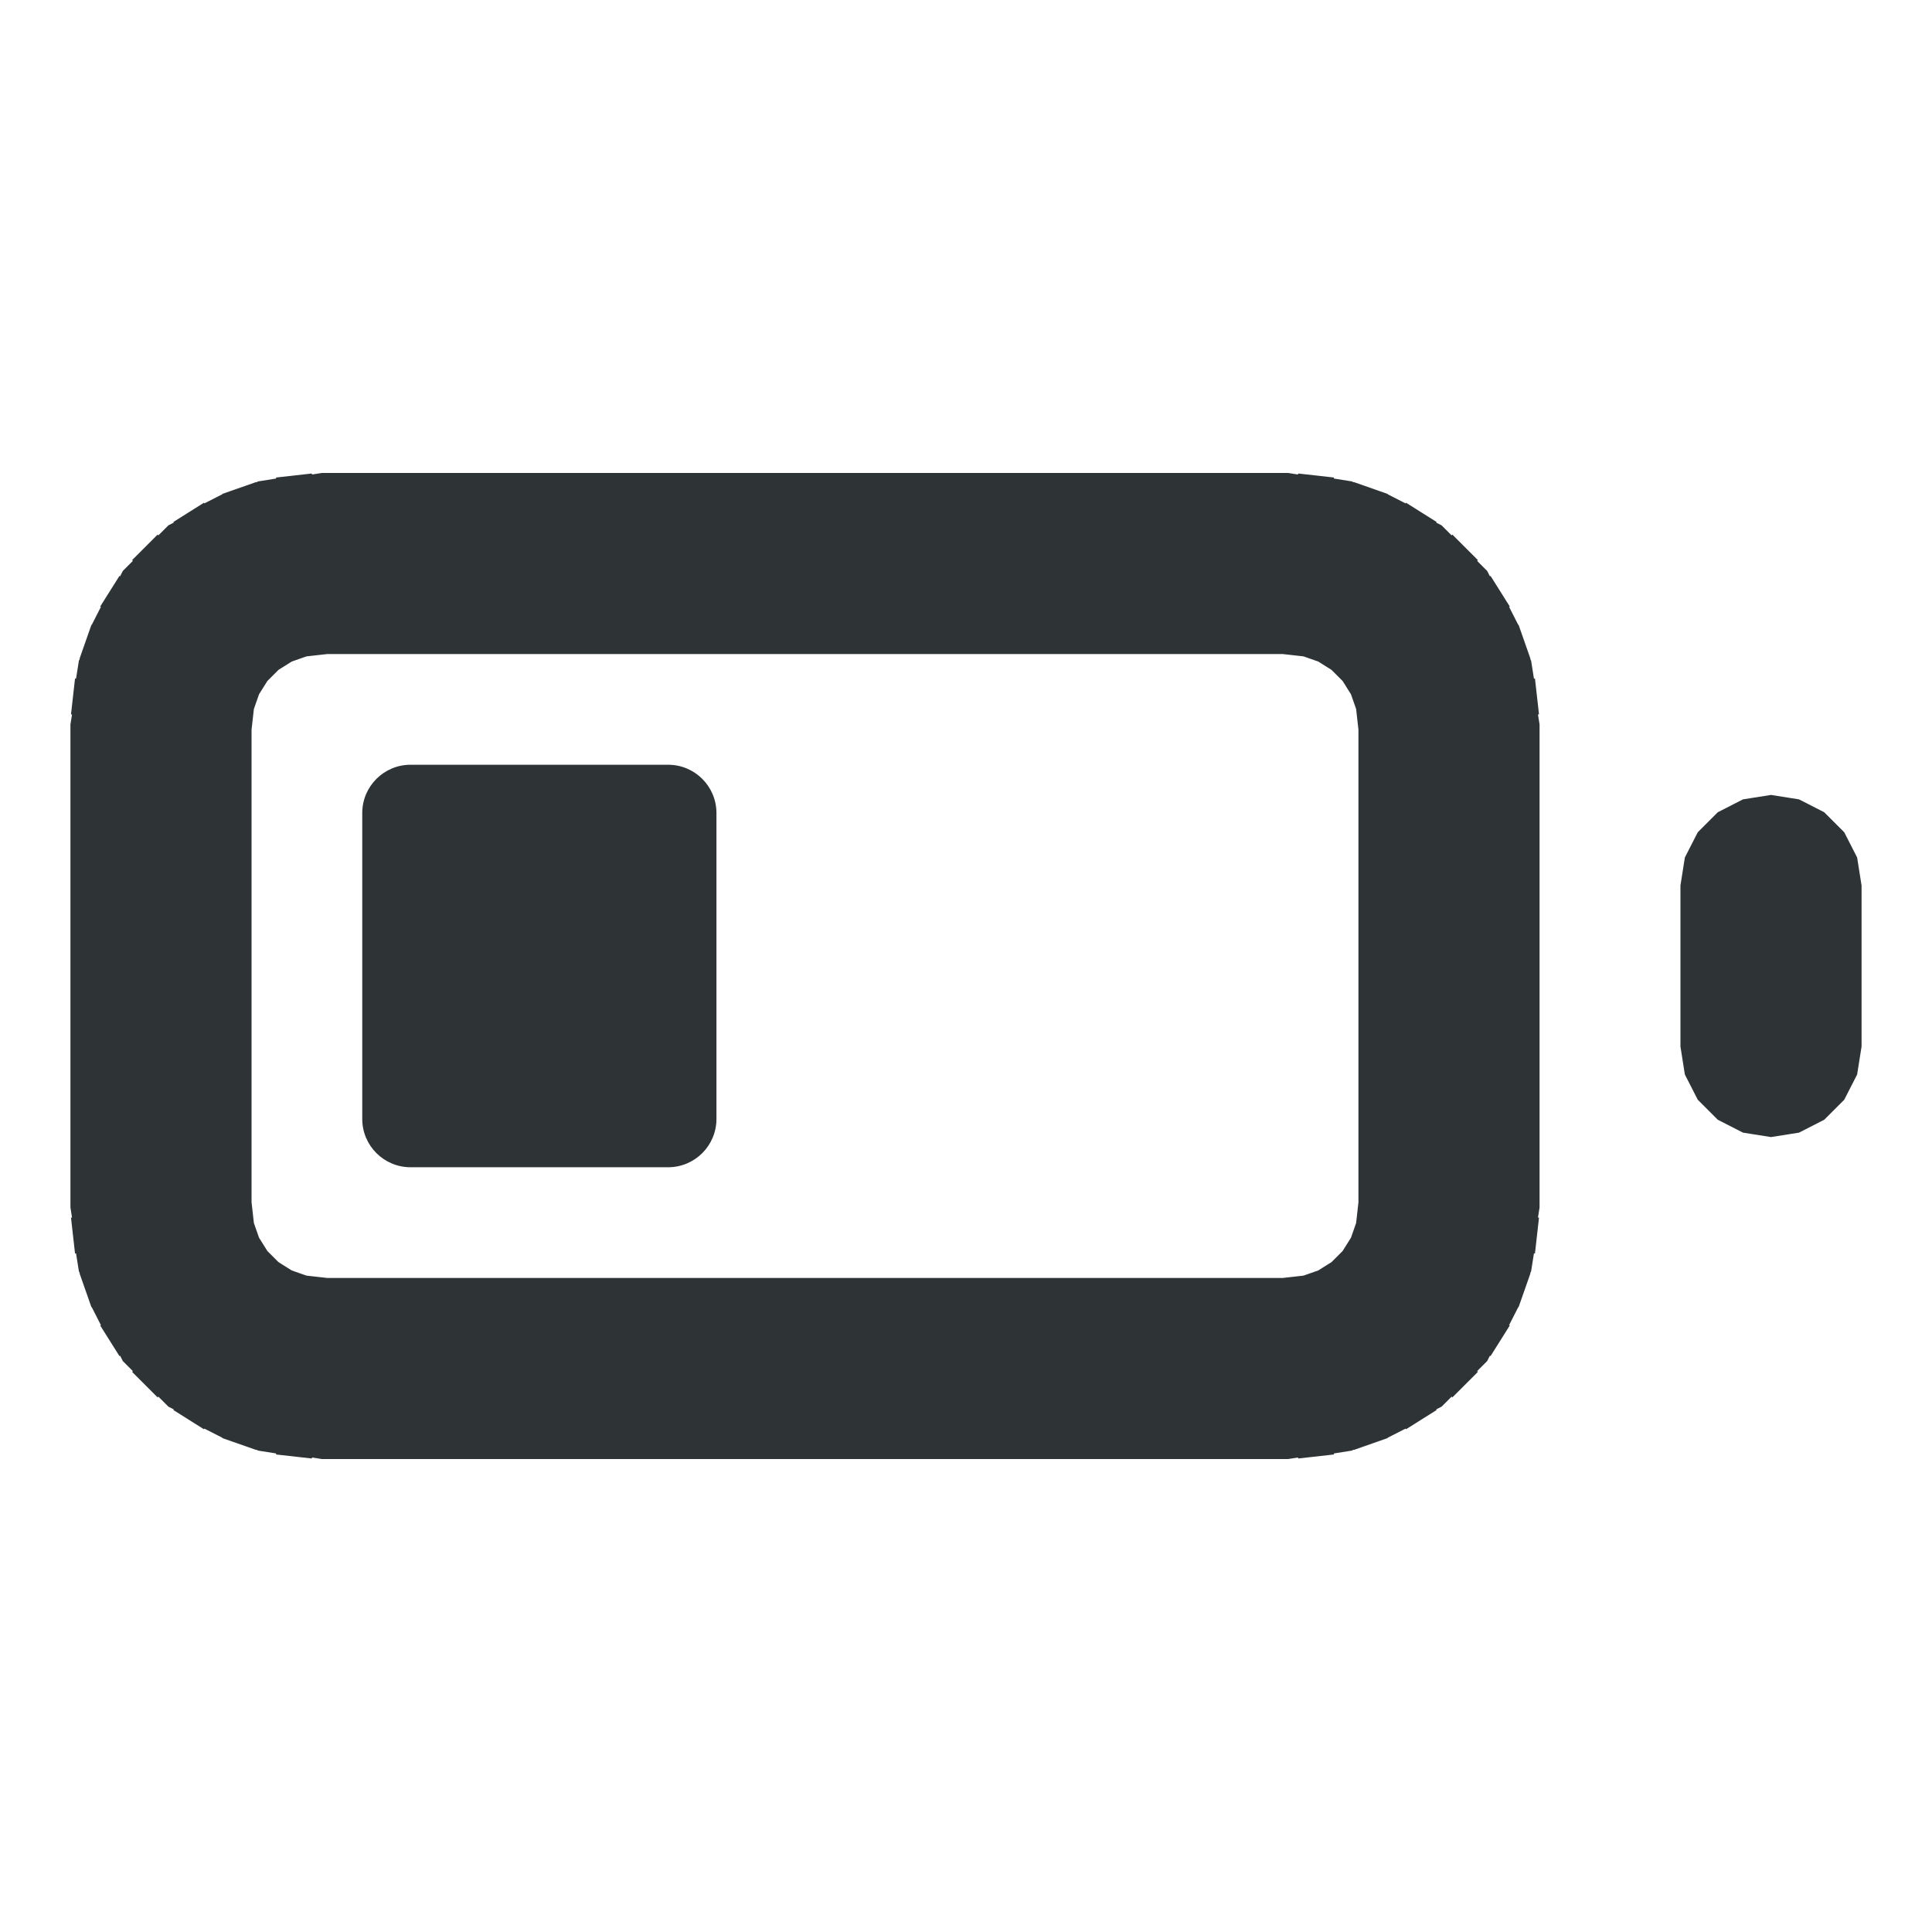
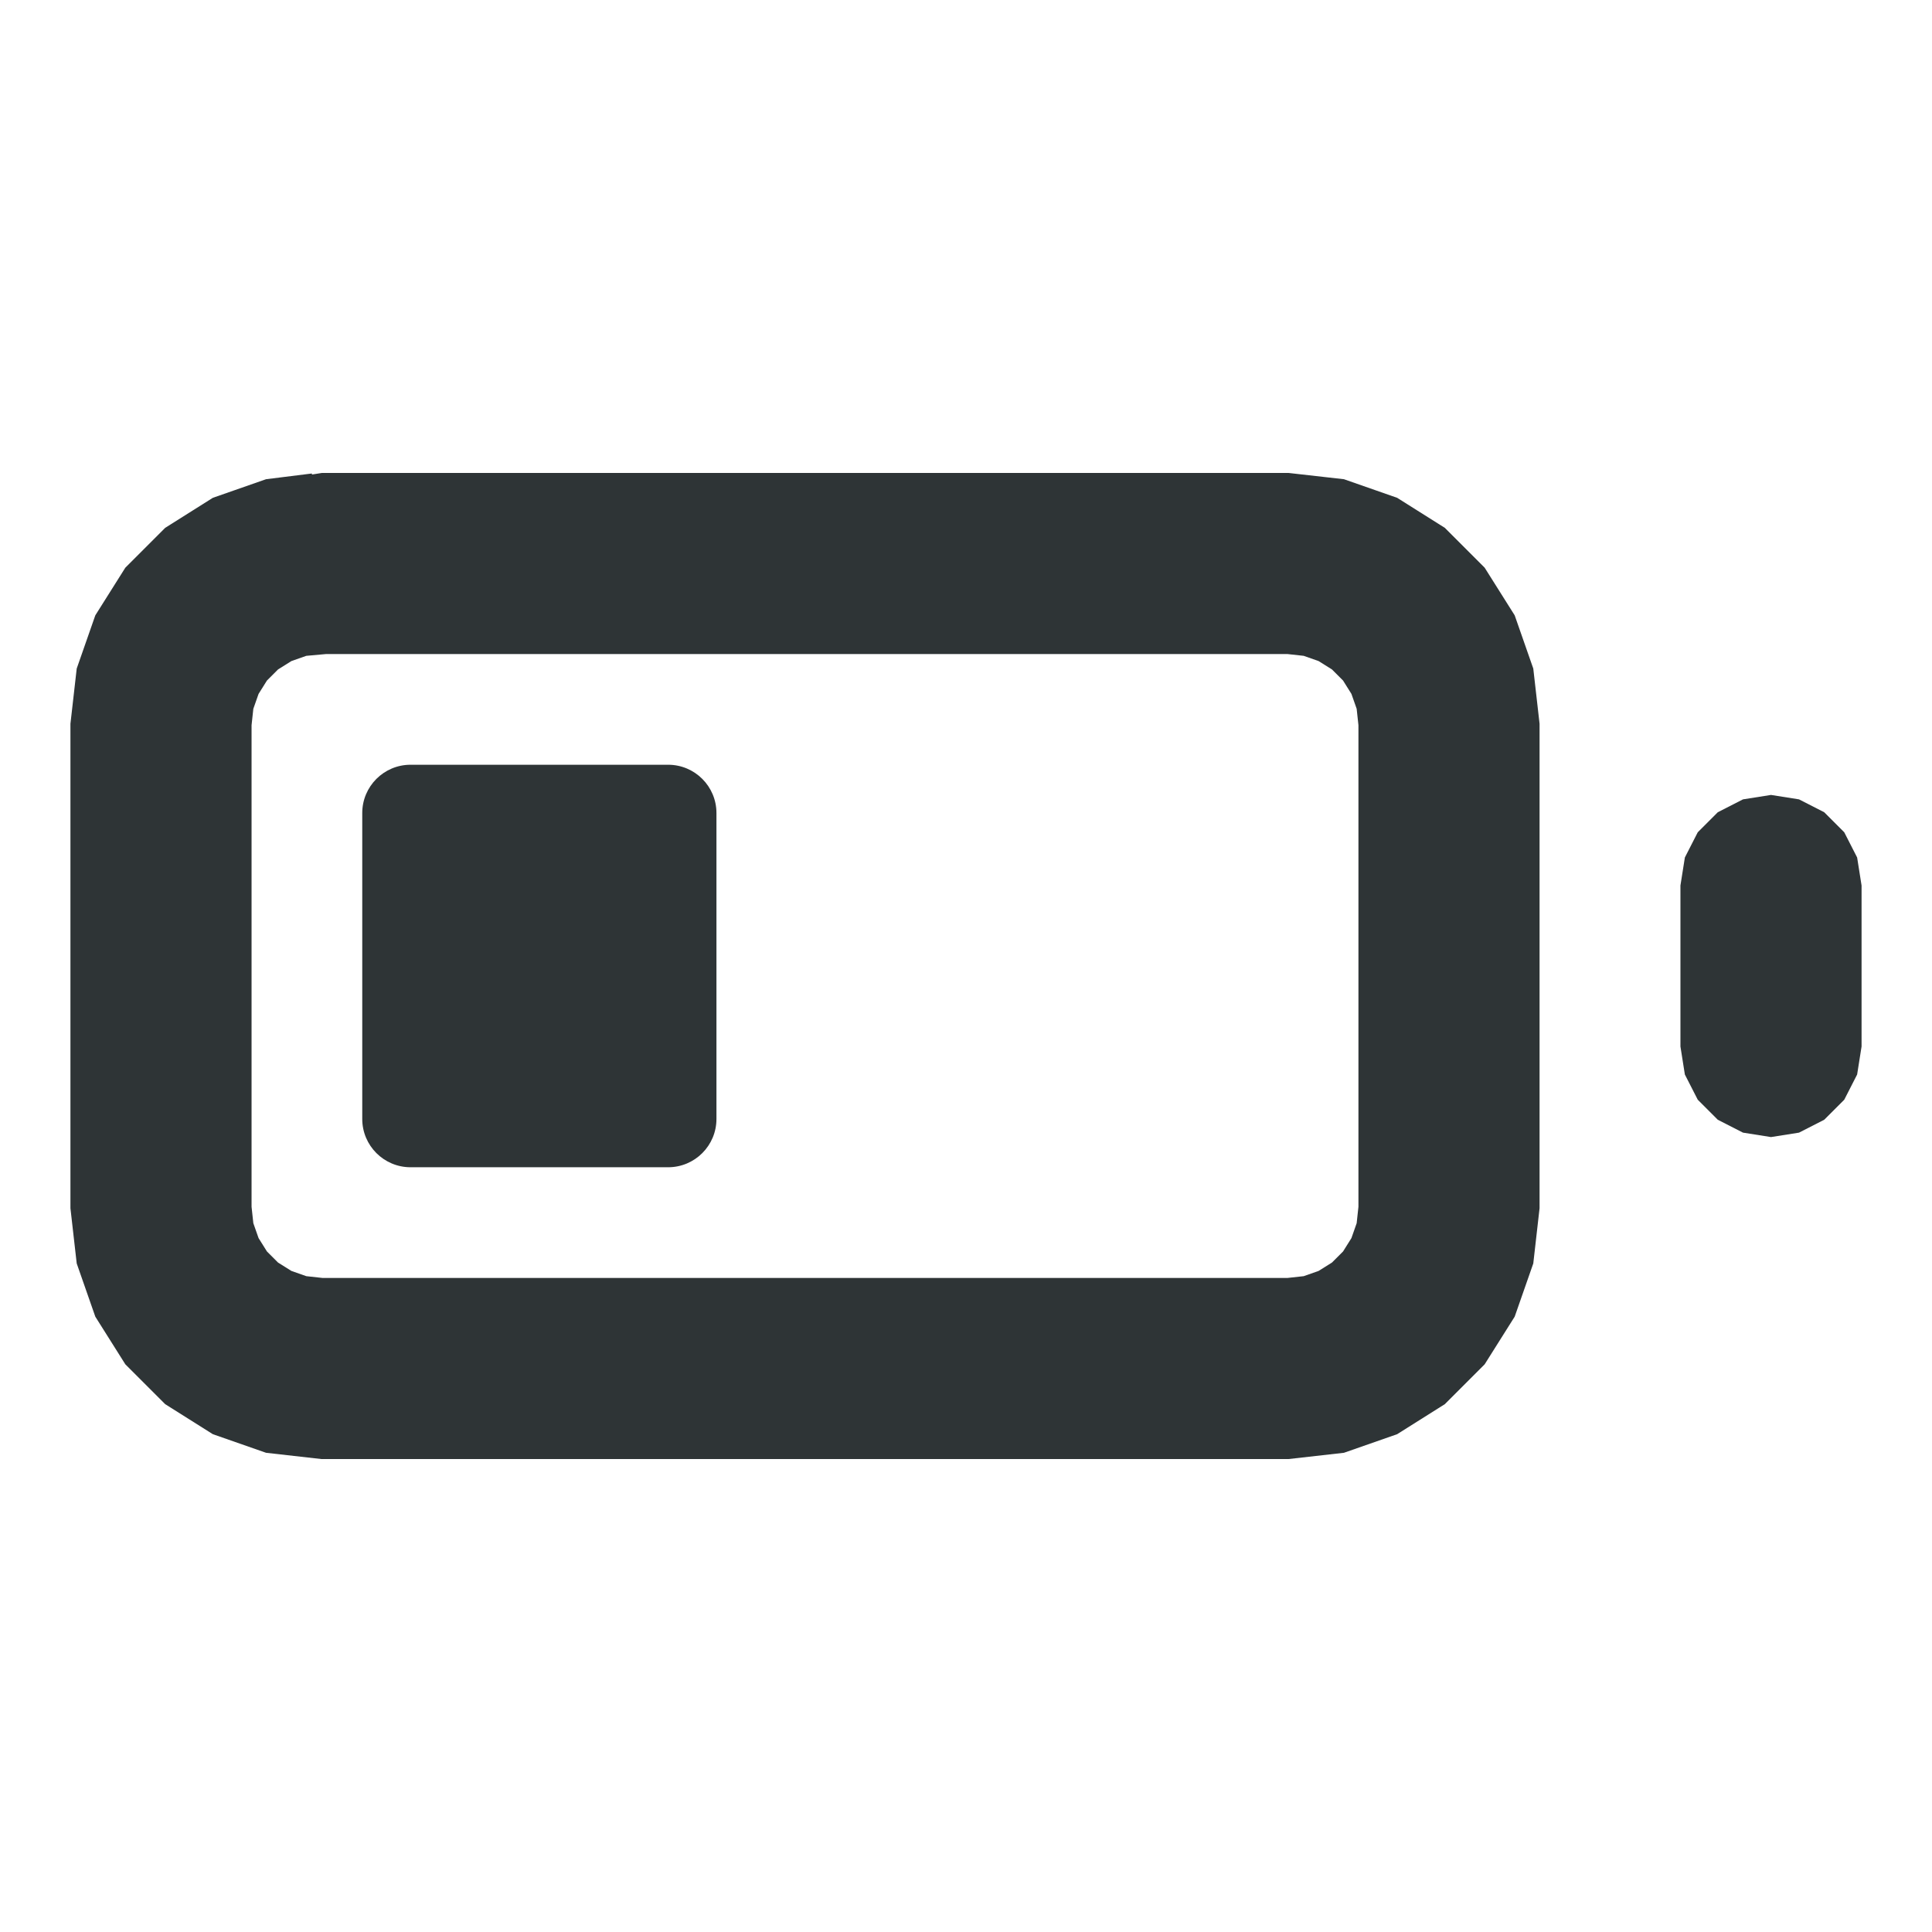
<svg xmlns="http://www.w3.org/2000/svg" width="16" height="16" viewBox="0 0 24 24">
-   <path d="M4 5.875L16 5.875L16 8.125L4 8.125ZM16.126 5.882L16.571 5.932L16.319 8.168L15.874 8.118ZM16.817 5.988L17.239 6.136L16.496 8.26L16.073 8.112ZM17.466 6.245L17.846 6.484L16.648 8.389L16.269 8.151ZM18.042 6.641L18.359 6.958L16.768 8.549L16.451 8.232ZM18.516 7.154L18.755 7.534L16.849 8.731L16.611 8.352ZM18.864 7.761L19.012 8.183L16.888 8.927L16.74 8.504ZM19.068 8.429L19.118 8.874L16.882 9.126L16.832 8.681ZM19.125 9L19.125 15L16.875 15L16.875 9ZM19.118 15.126L19.068 15.571L16.832 15.319L16.882 14.874ZM19.012 15.817L18.864 16.239L16.74 15.496L16.888 15.073ZM18.755 16.466L18.516 16.846L16.611 15.648L16.849 15.269ZM18.359 17.042L18.042 17.359L16.451 15.768L16.768 15.451ZM17.846 17.516L17.466 17.755L16.269 15.849L16.648 15.611ZM17.239 17.864L16.817 18.012L16.073 15.888L16.496 15.74ZM16.571 18.068L16.126 18.118L15.874 15.882L16.319 15.832ZM16 18.125L4 18.125L4 15.875L16 15.875ZM3.874 18.118L3.429 18.068L3.681 15.832L4.126 15.882ZM3.183 18.012L2.761 17.864L3.504 15.74L3.927 15.888ZM2.534 17.755L2.154 17.516L3.352 15.611L3.731 15.849ZM1.958 17.359L1.641 17.042L3.232 15.451L3.549 15.768ZM1.484 16.846L1.245 16.466L3.151 15.269L3.389 15.648ZM1.136 16.239L0.988 15.817L3.112 15.073L3.26 15.496ZM0.932 15.571L0.882 15.126L3.118 14.874L3.168 15.319ZM0.875 15L0.875 9L3.125 9L3.125 15ZM0.882 8.874L0.932 8.429L3.168 8.681L3.118 9.126ZM0.988 8.183L1.136 7.761L3.26 8.504L3.112 8.927ZM1.245 7.534L1.484 7.154L3.389 8.352L3.151 8.731ZM1.641 6.958L1.958 6.641L3.549 8.232L3.232 8.549ZM2.154 6.484L2.534 6.245L3.731 8.151L3.352 8.389ZM2.761 6.136L3.183 5.988L3.927 8.112L3.504 8.26ZM3.429 5.932L3.874 5.882L4.126 8.118L3.681 8.168ZM5.125 7L5.07 7.348L4.91 7.661L4.661 7.91L4.348 8.07L4 8.125L3.652 8.07L3.339 7.91L3.09 7.661L2.93 7.348L2.875 7L2.93 6.652L3.09 6.339L3.339 6.09L3.652 5.93L4 5.875L4.348 5.93L4.661 6.09L4.91 6.339L5.07 6.652ZM17.125 7L17.07 7.348L16.91 7.661L16.661 7.91L16.348 8.07L16 8.125L15.652 8.07L15.339 7.91L15.09 7.661L14.93 7.348L14.875 7L14.93 6.652L15.09 6.339L15.339 6.09L15.652 5.93L16 5.875L16.348 5.93L16.661 6.09L16.91 6.339L17.07 6.652ZM17.57 7.05L17.515 7.398L17.355 7.711L17.106 7.96L16.793 8.12L16.445 8.175L16.097 8.12L15.784 7.96L15.535 7.711L15.375 7.398L15.32 7.05L15.375 6.703L15.535 6.389L15.784 6.14L16.097 5.98L16.445 5.925L16.793 5.98L17.106 6.14L17.355 6.389L17.515 6.703ZM17.993 7.198L17.938 7.546L17.778 7.859L17.529 8.108L17.215 8.268L16.868 8.323L16.52 8.268L16.207 8.108L15.958 7.859L15.798 7.546L15.743 7.198L15.798 6.85L15.958 6.537L16.207 6.288L16.52 6.128L16.868 6.073L17.215 6.128L17.529 6.288L17.778 6.537L17.938 6.85ZM18.372 7.436L18.317 7.784L18.157 8.098L17.908 8.346L17.595 8.506L17.247 8.561L16.899 8.506L16.586 8.346L16.337 8.098L16.177 7.784L16.122 7.436L16.177 7.089L16.337 6.775L16.586 6.526L16.899 6.366L17.247 6.311L17.595 6.366L17.908 6.526L18.157 6.775L18.317 7.089ZM18.689 7.753L18.634 8.101L18.474 8.414L18.225 8.663L17.911 8.823L17.564 8.878L17.216 8.823L16.902 8.663L16.654 8.414L16.494 8.101L16.439 7.753L16.494 7.405L16.654 7.092L16.902 6.843L17.216 6.683L17.564 6.628L17.911 6.683L18.225 6.843L18.474 7.092L18.634 7.405ZM18.927 8.132L18.872 8.48L18.712 8.793L18.463 9.042L18.15 9.202L17.802 9.257L17.454 9.202L17.141 9.042L16.892 8.793L16.732 8.48L16.677 8.132L16.732 7.785L16.892 7.471L17.141 7.222L17.454 7.062L17.802 7.007L18.15 7.062L18.463 7.222L18.712 7.471L18.872 7.785ZM19.075 8.555L19.02 8.903L18.86 9.216L18.611 9.465L18.297 9.625L17.95 9.68L17.602 9.625L17.289 9.465L17.04 9.216L16.88 8.903L16.825 8.555L16.88 8.207L17.04 7.894L17.289 7.645L17.602 7.485L17.95 7.43L18.297 7.485L18.611 7.645L18.86 7.894L19.02 8.207ZM19.125 9L19.07 9.348L18.91 9.661L18.661 9.91L18.348 10.07L18 10.125L17.652 10.07L17.339 9.91L17.09 9.661L16.93 9.348L16.875 9L16.93 8.652L17.09 8.339L17.339 8.09L17.652 7.93L18 7.875L18.348 7.93L18.661 8.09L18.91 8.339L19.07 8.652ZM19.125 15L19.07 15.348L18.91 15.661L18.661 15.91L18.348 16.07L18 16.125L17.652 16.07L17.339 15.91L17.09 15.661L16.93 15.348L16.875 15L16.93 14.652L17.09 14.339L17.339 14.09L17.652 13.93L18 13.875L18.348 13.93L18.661 14.09L18.91 14.339L19.07 14.652ZM19.075 15.445L19.02 15.793L18.86 16.106L18.611 16.355L18.297 16.515L17.95 16.57L17.602 16.515L17.289 16.355L17.04 16.106L16.88 15.793L16.825 15.445L16.88 15.097L17.04 14.784L17.289 14.535L17.602 14.375L17.95 14.32L18.297 14.375L18.611 14.535L18.86 14.784L19.02 15.097ZM18.927 15.868L18.872 16.215L18.712 16.529L18.463 16.778L18.15 16.938L17.802 16.993L17.454 16.938L17.141 16.778L16.892 16.529L16.732 16.215L16.677 15.868L16.732 15.52L16.892 15.207L17.141 14.958L17.454 14.798L17.802 14.743L18.15 14.798L18.463 14.958L18.712 15.207L18.872 15.52ZM18.689 16.247L18.634 16.595L18.474 16.908L18.225 17.157L17.911 17.317L17.564 17.372L17.216 17.317L16.902 17.157L16.654 16.908L16.494 16.595L16.439 16.247L16.494 15.899L16.654 15.586L16.902 15.337L17.216 15.177L17.564 15.122L17.911 15.177L18.225 15.337L18.474 15.586L18.634 15.899ZM18.372 16.564L18.317 16.911L18.157 17.225L17.908 17.474L17.595 17.634L17.247 17.689L16.899 17.634L16.586 17.474L16.337 17.225L16.177 16.911L16.122 16.564L16.177 16.216L16.337 15.902L16.586 15.654L16.899 15.494L17.247 15.439L17.595 15.494L17.908 15.654L18.157 15.902L18.317 16.216ZM17.993 16.802L17.938 17.15L17.778 17.463L17.529 17.712L17.215 17.872L16.868 17.927L16.52 17.872L16.207 17.712L15.958 17.463L15.798 17.15L15.743 16.802L15.798 16.454L15.958 16.141L16.207 15.892L16.52 15.732L16.868 15.677L17.215 15.732L17.529 15.892L17.778 16.141L17.938 16.454ZM17.57 16.95L17.515 17.297L17.355 17.611L17.106 17.86L16.793 18.02L16.445 18.075L16.097 18.02L15.784 17.86L15.535 17.611L15.375 17.297L15.32 16.95L15.375 16.602L15.535 16.289L15.784 16.04L16.097 15.88L16.445 15.825L16.793 15.88L17.106 16.04L17.355 16.289L17.515 16.602ZM17.125 17L17.07 17.348L16.91 17.661L16.661 17.91L16.348 18.07L16 18.125L15.652 18.07L15.339 17.91L15.09 17.661L14.93 17.348L14.875 17L14.93 16.652L15.09 16.339L15.339 16.09L15.652 15.93L16 15.875L16.348 15.93L16.661 16.09L16.91 16.339L17.07 16.652ZM5.125 17L5.07 17.348L4.91 17.661L4.661 17.91L4.348 18.07L4 18.125L3.652 18.07L3.339 17.91L3.09 17.661L2.93 17.348L2.875 17L2.93 16.652L3.09 16.339L3.339 16.09L3.652 15.93L4 15.875L4.348 15.93L4.661 16.09L4.91 16.339L5.07 16.652ZM4.68 16.95L4.625 17.297L4.465 17.611L4.216 17.86L3.903 18.02L3.555 18.075L3.207 18.02L2.894 17.86L2.645 17.611L2.485 17.297L2.43 16.95L2.485 16.602L2.645 16.289L2.894 16.04L3.207 15.88L3.555 15.825L3.903 15.88L4.216 16.04L4.465 16.289L4.625 16.602ZM4.257 16.802L4.202 17.15L4.042 17.463L3.793 17.712L3.48 17.872L3.132 17.927L2.785 17.872L2.471 17.712L2.222 17.463L2.062 17.15L2.007 16.802L2.062 16.454L2.222 16.141L2.471 15.892L2.785 15.732L3.132 15.677L3.48 15.732L3.793 15.892L4.042 16.141L4.202 16.454ZM3.878 16.564L3.823 16.911L3.663 17.225L3.414 17.474L3.101 17.634L2.753 17.689L2.405 17.634L2.092 17.474L1.843 17.225L1.683 16.911L1.628 16.564L1.683 16.216L1.843 15.902L2.092 15.654L2.405 15.494L2.753 15.439L3.101 15.494L3.414 15.654L3.663 15.902L3.823 16.216ZM3.561 16.247L3.506 16.595L3.346 16.908L3.098 17.157L2.784 17.317L2.436 17.372L2.089 17.317L1.775 17.157L1.526 16.908L1.366 16.595L1.311 16.247L1.366 15.899L1.526 15.586L1.775 15.337L2.089 15.177L2.436 15.122L2.784 15.177L3.098 15.337L3.346 15.586L3.506 15.899ZM3.323 15.868L3.268 16.215L3.108 16.529L2.859 16.778L2.546 16.938L2.198 16.993L1.85 16.938L1.537 16.778L1.288 16.529L1.128 16.215L1.073 15.868L1.128 15.52L1.288 15.207L1.537 14.958L1.85 14.798L2.198 14.743L2.546 14.798L2.859 14.958L3.108 15.207L3.268 15.52ZM3.175 15.445L3.12 15.793L2.96 16.106L2.711 16.355L2.398 16.515L2.05 16.57L1.703 16.515L1.389 16.355L1.14 16.106L0.98 15.793L0.925 15.445L0.98 15.097L1.14 14.784L1.389 14.535L1.703 14.375L2.05 14.32L2.398 14.375L2.711 14.535L2.96 14.784L3.12 15.097ZM3.125 15L3.07 15.348L2.91 15.661L2.661 15.91L2.348 16.07L2 16.125L1.652 16.07L1.339 15.91L1.09 15.661L0.93 15.348L0.875 15L0.93 14.652L1.09 14.339L1.339 14.09L1.652 13.93L2 13.875L2.348 13.93L2.661 14.09L2.91 14.339L3.07 14.652ZM3.125 9L3.07 9.348L2.91 9.661L2.661 9.91L2.348 10.07L2 10.125L1.652 10.07L1.339 9.91L1.09 9.661L0.93 9.348L0.875 9L0.93 8.652L1.09 8.339L1.339 8.09L1.652 7.93L2 7.875L2.348 7.93L2.661 8.09L2.91 8.339L3.07 8.652ZM3.175 8.555L3.12 8.903L2.96 9.216L2.711 9.465L2.398 9.625L2.05 9.68L1.703 9.625L1.389 9.465L1.14 9.216L0.98 8.903L0.925 8.555L0.98 8.207L1.14 7.894L1.389 7.645L1.703 7.485L2.05 7.43L2.398 7.485L2.711 7.645L2.96 7.894L3.12 8.207ZM3.323 8.132L3.268 8.48L3.108 8.793L2.859 9.042L2.546 9.202L2.198 9.257L1.85 9.202L1.537 9.042L1.288 8.793L1.128 8.48L1.073 8.132L1.128 7.785L1.288 7.471L1.537 7.222L1.85 7.062L2.198 7.007L2.546 7.062L2.859 7.222L3.108 7.471L3.268 7.785ZM3.561 7.753L3.506 8.101L3.346 8.414L3.098 8.663L2.784 8.823L2.436 8.878L2.089 8.823L1.775 8.663L1.526 8.414L1.366 8.101L1.311 7.753L1.366 7.405L1.526 7.092L1.775 6.843L2.089 6.683L2.436 6.628L2.784 6.683L3.098 6.843L3.346 7.092L3.506 7.405ZM3.878 7.436L3.823 7.784L3.663 8.098L3.414 8.346L3.101 8.506L2.753 8.561L2.405 8.506L2.092 8.346L1.843 8.098L1.683 7.784L1.628 7.436L1.683 7.089L1.843 6.775L2.092 6.526L2.405 6.366L2.753 6.311L3.101 6.366L3.414 6.526L3.663 6.775L3.823 7.089ZM4.257 7.198L4.202 7.546L4.042 7.859L3.793 8.108L3.48 8.268L3.132 8.323L2.785 8.268L2.471 8.108L2.222 7.859L2.062 7.546L2.007 7.198L2.062 6.85L2.222 6.537L2.471 6.288L2.785 6.128L3.132 6.073L3.48 6.128L3.793 6.288L4.042 6.537L4.202 6.85ZM4.68 7.05L4.625 7.398L4.465 7.711L4.216 7.96L3.903 8.12L3.555 8.175L3.207 8.12L2.894 7.96L2.645 7.711L2.485 7.398L2.43 7.05L2.485 6.703L2.645 6.389L2.894 6.14L3.207 5.98L3.555 5.925L3.903 5.98L4.216 6.14L4.465 6.389L4.625 6.703ZM5.125 7L5.07 7.348L4.91 7.661L4.661 7.91L4.348 8.07L4 8.125L3.652 8.07L3.339 7.91L3.09 7.661L2.93 7.348L2.875 7L2.93 6.652L3.09 6.339L3.339 6.09L3.652 5.93L4 5.875L4.348 5.93L4.661 6.09L4.91 6.339L5.07 6.652ZM23.125 11L23.125 13L20.875 13L20.875 11ZM23.125 11L23.07 11.348L22.91 11.661L22.661 11.91L22.348 12.07L22 12.125L21.652 12.07L21.339 11.91L21.09 11.661L20.93 11.348L20.875 11L20.93 10.652L21.09 10.339L21.339 10.09L21.652 9.93L22 9.875L22.348 9.93L22.661 10.09L22.91 10.339L23.07 10.652ZM23.125 13L23.07 13.348L22.91 13.661L22.661 13.91L22.348 14.07L22 14.125L21.652 14.07L21.339 13.91L21.09 13.661L20.93 13.348L20.875 13L20.93 12.652L21.09 12.339L21.339 12.09L21.652 11.93L22 11.875L22.348 11.93L22.661 12.09L22.91 12.339L23.07 12.652Z" fill="#2e3436" />
+   <path d="M4 5.875L16.005 5.875L16.695 5.953L17.356 6.184L17.948 6.557L18.443 7.052L18.816 7.644L19.047 8.305L19.125 8.991L19.125 15.009L19.047 15.695L18.816 16.356L18.443 16.948L17.948 17.443L17.356 17.816L16.695 18.047L16.005 18.125L3.995 18.125L3.305 18.047L2.644 17.816L2.052 17.443L1.557 16.948L1.184 16.356L0.953 15.695L0.875 15.009L0.875 8.991L0.953 8.305L1.184 7.644L1.557 7.052L2.052 6.557L2.644 6.184L3.305 5.953L3.874 5.882L4.126 8.118L3.805 8.147L3.62 8.212L3.454 8.316L3.316 8.454L3.212 8.62L3.147 8.805L3.125 9.009L3.125 14.991L3.147 15.195L3.212 15.38L3.316 15.546L3.454 15.684L3.62 15.788L3.805 15.853L4.005 15.875L15.995 15.875L16.195 15.853L16.38 15.788L16.546 15.684L16.684 15.546L16.788 15.38L16.853 15.195L16.875 14.991L16.875 9.009L16.853 8.805L16.788 8.62L16.684 8.454L16.546 8.316L16.38 8.212L16.195 8.147L15.995 8.125L4 8.125ZM5.125 7L5.07 7.348L4.91 7.661L4.661 7.91L4.348 8.07L4 8.125L3.652 8.07L3.339 7.91L3.09 7.661L2.93 7.348L2.875 7L2.93 6.652L3.09 6.339L3.339 6.09L3.652 5.93L4 5.875L4.348 5.93L4.661 6.09L4.91 6.339L5.07 6.652ZM5.125 7L5.07 7.348L4.91 7.661L4.661 7.91L4.348 8.07L4 8.125L3.652 8.07L3.339 7.91L3.09 7.661L2.93 7.348L2.875 7L2.93 6.652L3.09 6.339L3.339 6.09L3.652 5.93L4 5.875L4.348 5.93L4.661 6.09L4.91 6.339L5.07 6.652ZM23.125 11L23.125 13L20.875 13L20.875 11ZM23.125 11L23.07 11.348L22.91 11.661L22.661 11.91L22.348 12.07L22 12.125L21.652 12.07L21.339 11.91L21.09 11.661L20.93 11.348L20.875 11L20.93 10.652L21.09 10.339L21.339 10.09L21.652 9.93L22 9.875L22.348 9.93L22.661 10.09L22.91 10.339L23.07 10.652ZM23.125 13L23.07 13.348L22.91 13.661L22.661 13.91L22.348 14.07L22 14.125L21.652 14.07L21.339 13.91L21.09 13.661L20.93 13.348L20.875 13L20.93 12.652L21.09 12.339L21.339 12.09L21.652 11.93L22 11.875L22.348 11.93L22.661 12.09L22.91 12.339L23.07 12.652Z" fill="#2e3436" />
  <path d="M5.1 9.5h3.2a0.6 0.6 0 0 1 0.6 0.6v3.8a0.6 0.6 0 0 1 -0.6 0.6h-3.2a0.6 0.6 0 0 1 -0.6 -0.6v-3.8a0.6 0.6 0 0 1 0.6 -0.6z" fill="#2e3436" />
</svg>
